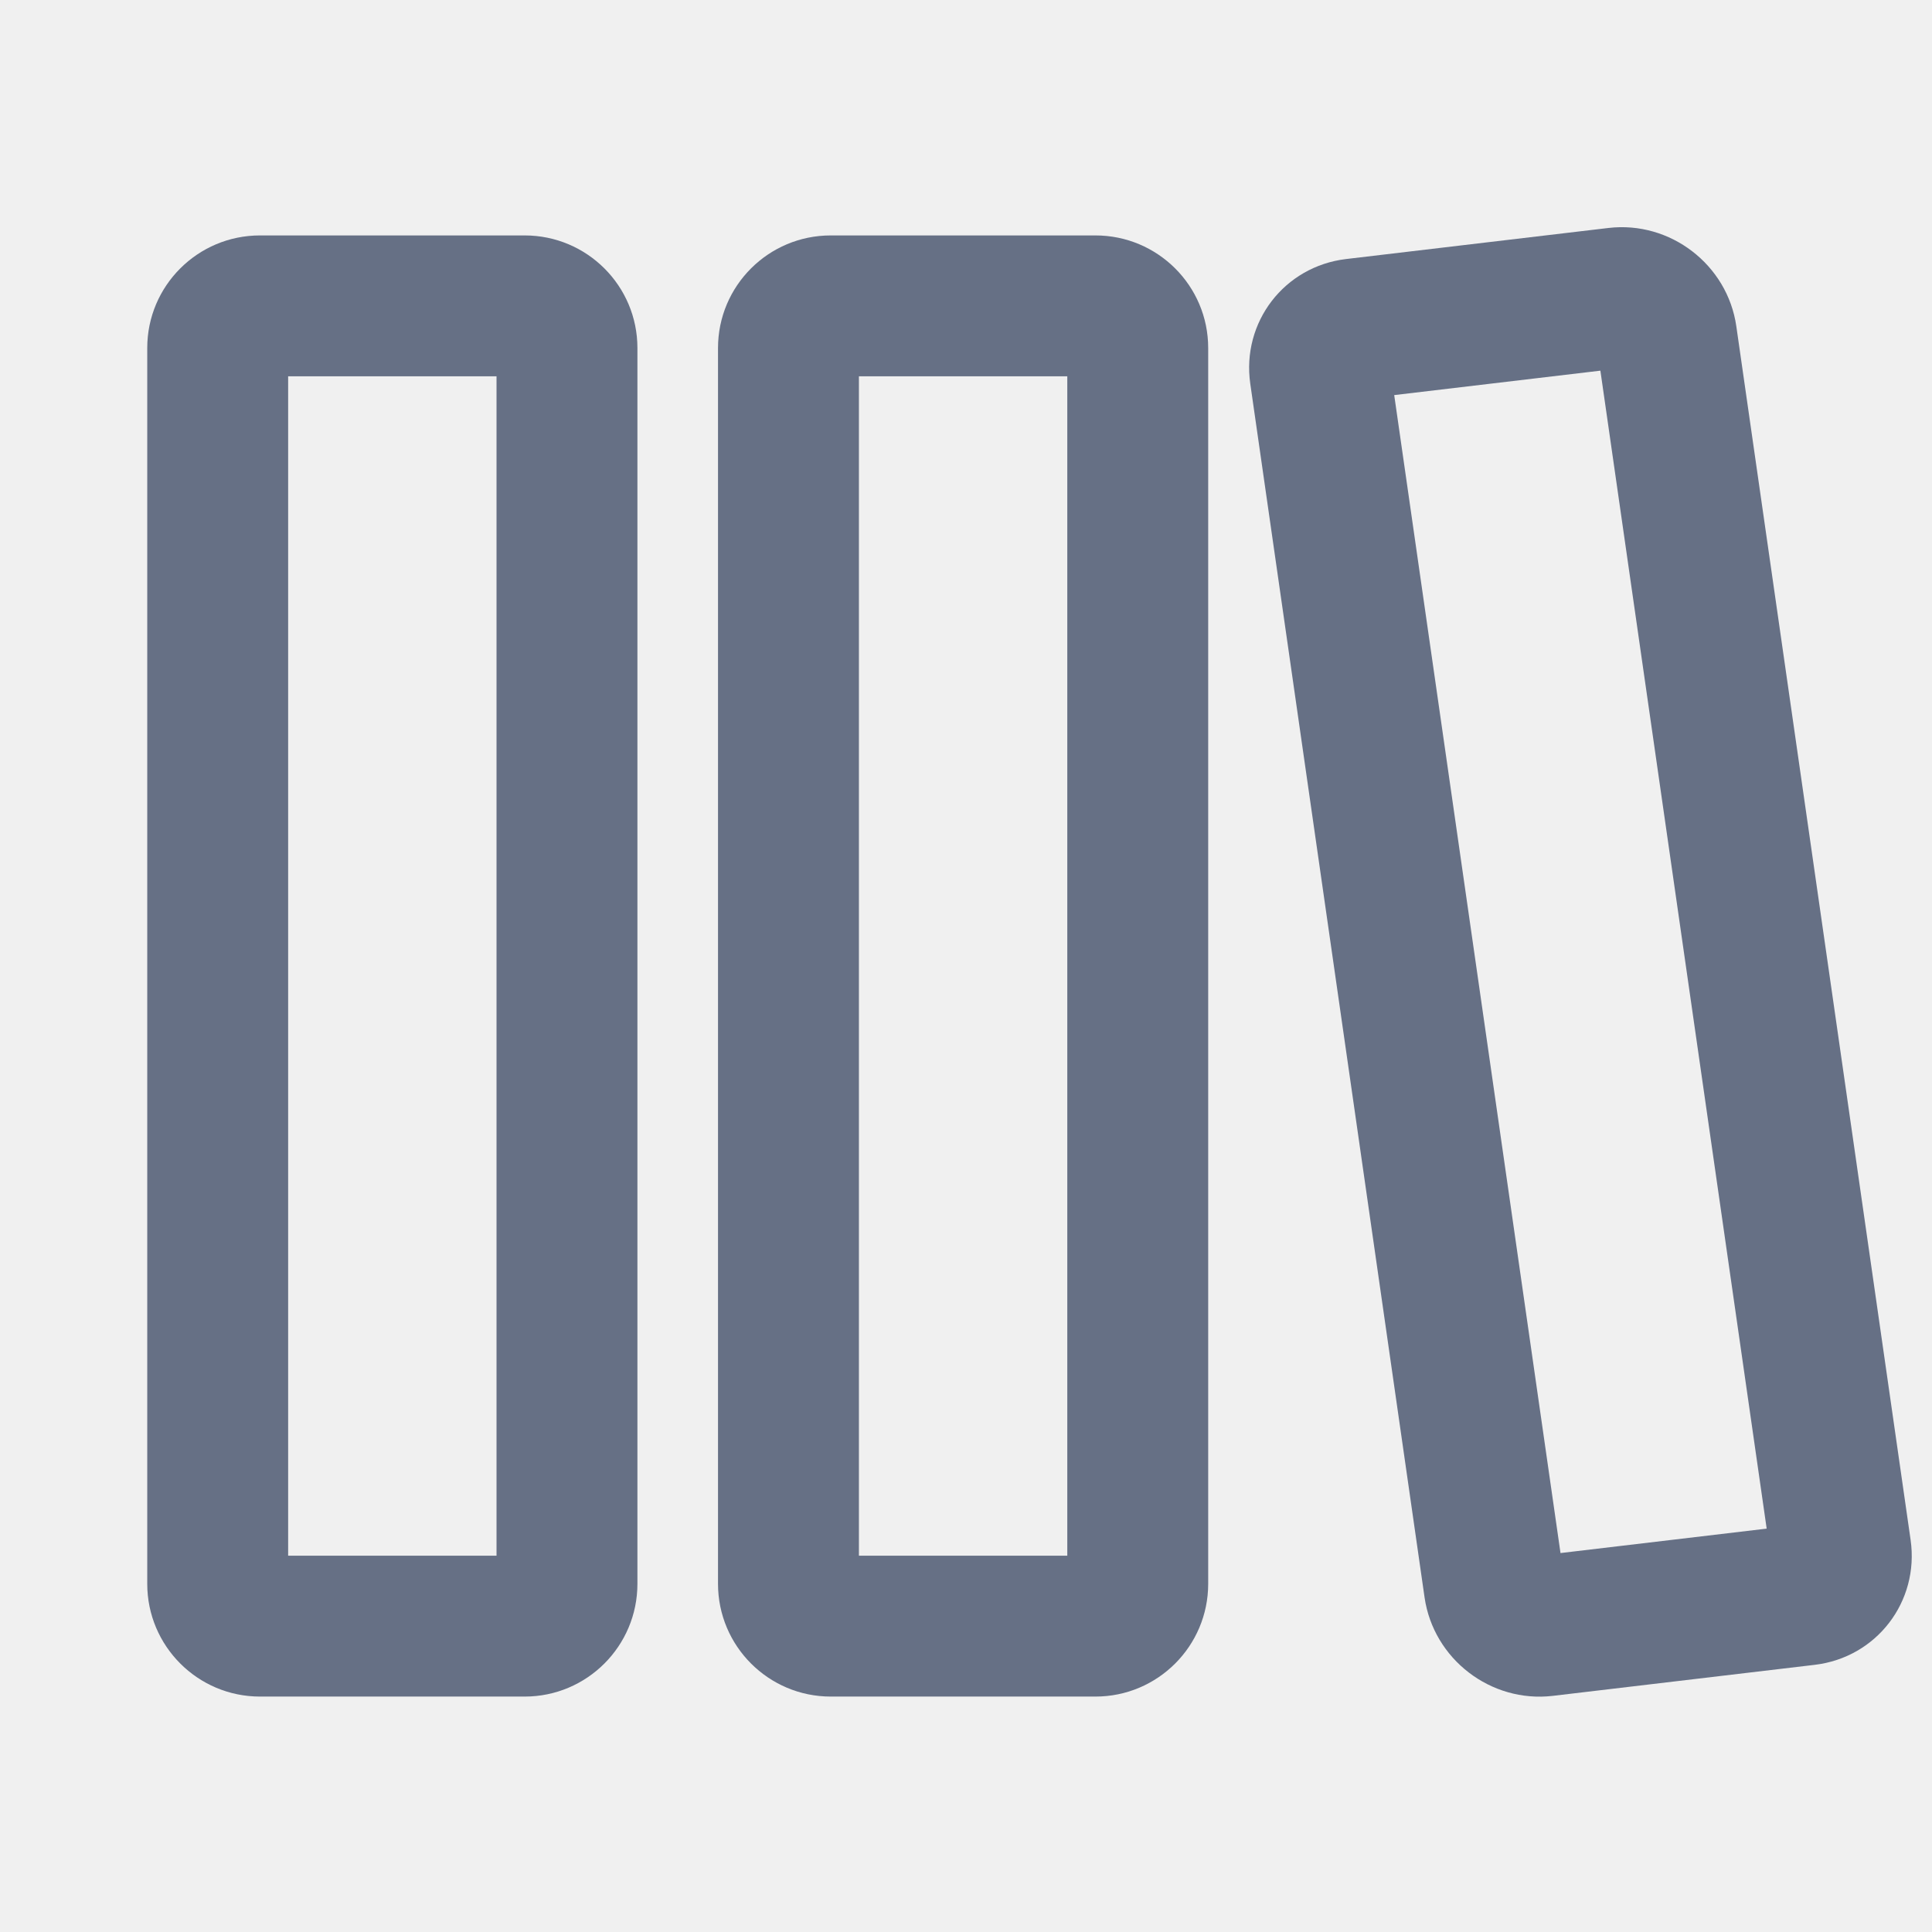
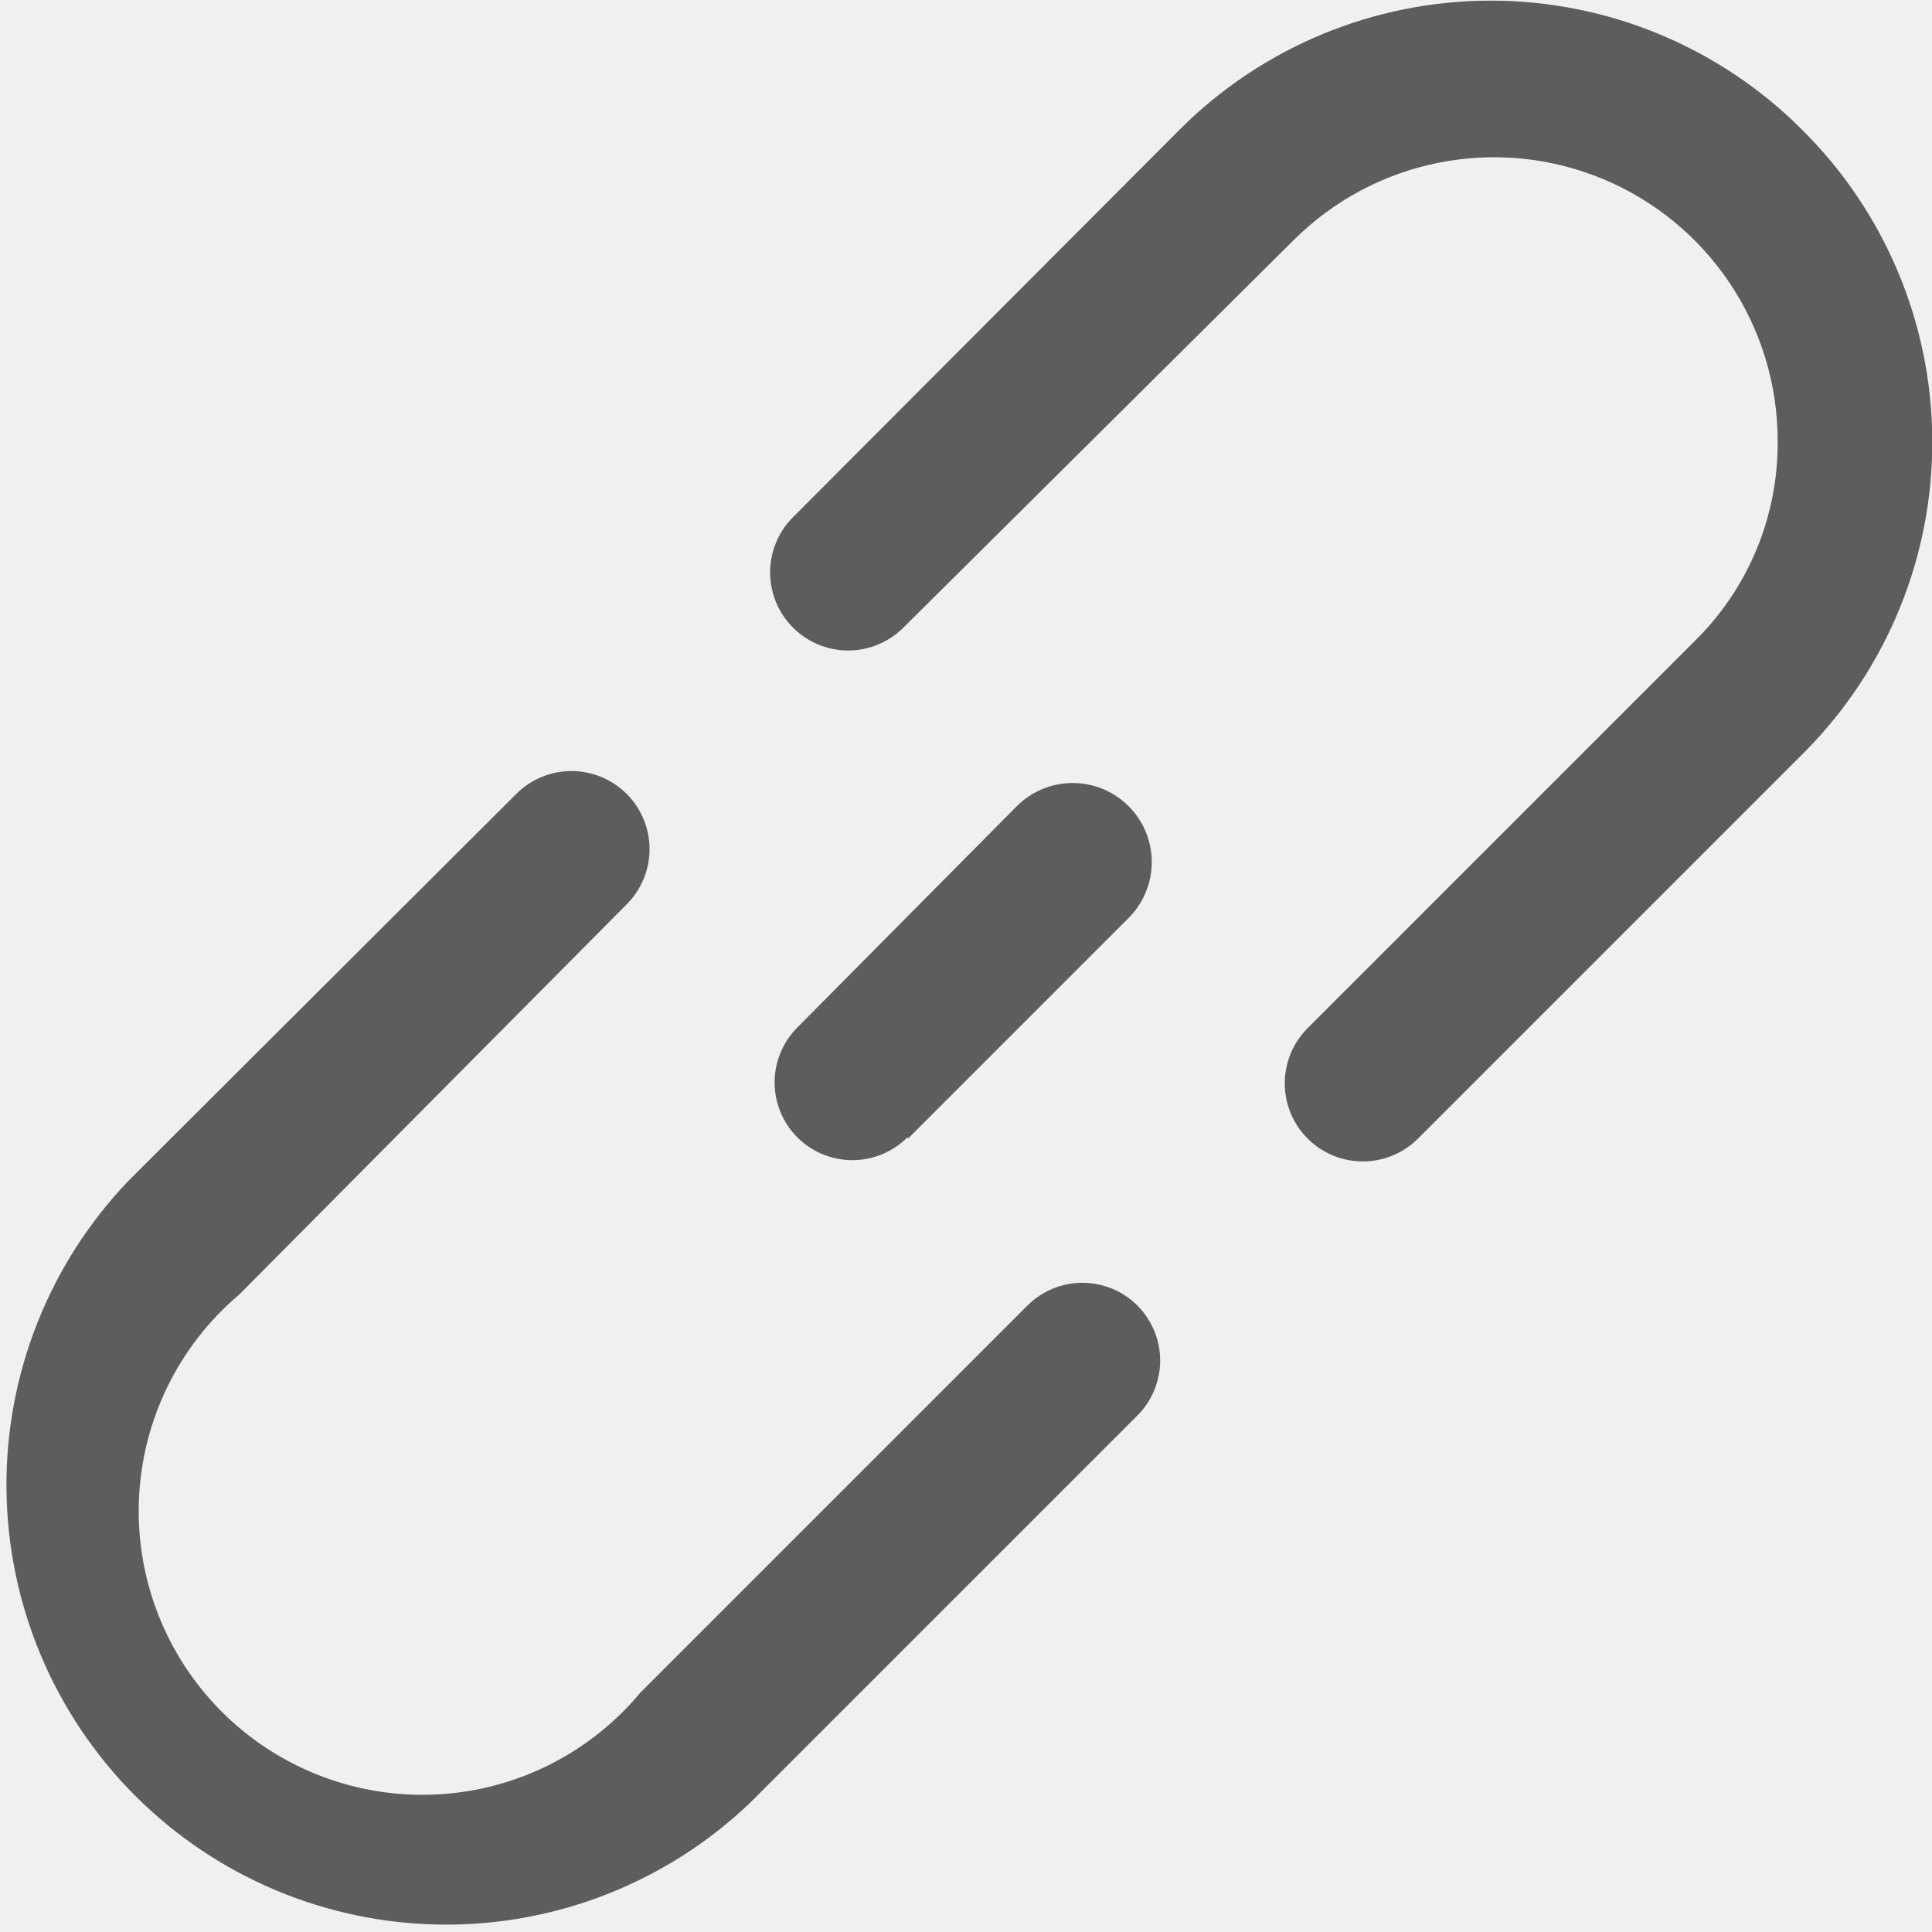
- <svg xmlns="http://www.w3.org/2000/svg" viewBox="0 0 14 14" fill="none">
-   <path fill-rule="evenodd" clip-rule="evenodd" d="M9.06 2.781C8.996 2.334 9.307 1.93 9.755 1.877L11.655 1.652C12.103 1.599 12.518 1.918 12.582 2.364L13.845 11.159C13.909 11.606 13.598 12.011 13.15 12.064L11.251 12.289C10.803 12.341 10.388 12.023 10.323 11.576L9.06 2.781ZM11.308 11.254L10.103 2.863L11.597 2.686L12.802 11.077L11.308 11.254Z" fill="#667085" />
-   <path fill-rule="evenodd" clip-rule="evenodd" d="M1.884 1.706C1.433 1.706 1.067 2.071 1.067 2.522V11.477C1.067 11.928 1.433 12.294 1.884 12.294H3.802C4.253 12.294 4.619 11.928 4.619 11.477V2.522C4.619 2.071 4.253 1.706 3.802 1.706H1.884ZM2.088 2.727V11.273H3.598V2.727H2.088Z" fill="#667085" />
-   <path fill-rule="evenodd" clip-rule="evenodd" d="M6.02 1.706C5.569 1.706 5.203 2.071 5.203 2.522V11.477C5.203 11.928 5.569 12.294 6.02 12.294H7.938C8.389 12.294 8.755 11.928 8.755 11.477V2.522C8.755 2.071 8.389 1.706 7.938 1.706H6.02ZM6.224 2.727V11.273H7.734V2.727H6.224Z" fill="#667085" />
+ <svg xmlns="http://www.w3.org/2000/svg" width="100" height="100" viewBox="0 0 200 200" fill="none">
+   <g clip-path="url(#clip0_1837_803)">
+     <path d="M94.022 117.839L116.881 94.979C118.403 93.432 119.248 91.343 119.23 89.173C119.212 87.003 118.333 84.928 116.786 83.406C115.238 81.884 113.15 81.039 110.979 81.057C108.809 81.075 106.734 81.954 105.212 83.502L82.544 106.361C81.797 107.109 81.204 107.996 80.8 108.972C80.395 109.949 80.187 110.995 80.187 112.052C80.187 114.187 81.035 116.234 82.544 117.743C83.292 118.491 84.179 119.083 85.155 119.488C86.132 119.892 87.178 120.1 88.235 120.1C90.37 120.1 92.417 119.253 93.926 117.743L94.022 117.839ZM186.512 13.393C177.974 4.86 166.398 0.066 154.327 0.066C142.256 0.066 130.679 4.86 122.142 13.393L82.066 53.565C80.557 55.087 79.714 57.146 79.723 59.289C79.732 61.433 80.592 63.485 82.114 64.994C83.636 66.504 85.695 67.347 87.839 67.338C89.982 67.329 92.034 66.469 93.544 64.947L133.906 24.871C138.013 20.767 143.243 17.973 148.937 16.842C154.631 15.71 160.533 16.291 165.896 18.512C171.26 20.734 175.845 24.495 179.071 29.321C182.298 34.147 184.022 39.821 184.025 45.626C184.06 49.487 183.316 53.315 181.837 56.881C180.358 60.448 178.174 63.679 175.417 66.381L135.341 106.457C134.594 107.211 134.002 108.104 133.6 109.086C133.198 110.069 132.993 111.12 132.998 112.182C133.002 113.243 133.216 114.293 133.626 115.272C134.036 116.251 134.635 117.139 135.389 117.887C136.142 118.634 137.036 119.226 138.018 119.628C139 120.03 140.052 120.234 141.114 120.23C142.175 120.225 143.225 120.012 144.204 119.602C145.183 119.191 146.071 118.592 146.819 117.839L186.894 77.763C195.377 69.175 200.102 57.57 200.03 45.499C199.958 33.428 195.096 21.88 186.512 13.393ZM106.36 135.151L66.284 175.227C63.678 178.356 60.45 180.909 56.804 182.723C53.158 184.538 49.175 185.574 45.107 185.766C41.039 185.958 36.976 185.302 33.175 183.84C29.375 182.377 25.92 180.14 23.03 177.27C20.141 174.401 17.88 170.962 16.391 167.171C14.902 163.381 14.217 159.322 14.382 155.253C14.546 151.184 15.554 147.194 17.343 143.535C19.132 139.877 21.663 136.631 24.774 134.003L64.85 93.64C66.372 92.131 67.232 90.079 67.241 87.935C67.25 85.792 66.407 83.733 64.898 82.211C63.388 80.689 61.336 79.829 59.193 79.82C57.049 79.811 54.99 80.653 53.468 82.163L13.296 122.239C5.071 130.838 0.539 142.315 0.671 154.214C0.803 166.113 5.588 177.488 14.003 185.902C22.417 194.317 33.791 199.102 45.691 199.234C57.59 199.366 69.067 194.834 77.666 186.608L117.742 146.533C118.489 145.785 119.082 144.898 119.487 143.922C119.891 142.945 120.099 141.899 120.099 140.842C120.099 139.785 119.891 138.738 119.487 137.762C119.082 136.785 118.489 135.898 117.742 135.151C116.995 134.403 116.108 133.811 115.131 133.406C114.155 133.002 113.108 132.794 112.051 132.794C110.994 132.794 109.948 133.002 108.971 133.406C107.995 133.811 107.108 134.403 106.36 135.151Z" fill="#5E5C5C" />
+   </g>
+   <defs>
+     <clipPath id="clip0_1837_803">
+       <rect width="200" height="200" fill="white" />
+     </clipPath>
+   </defs>
</svg>
